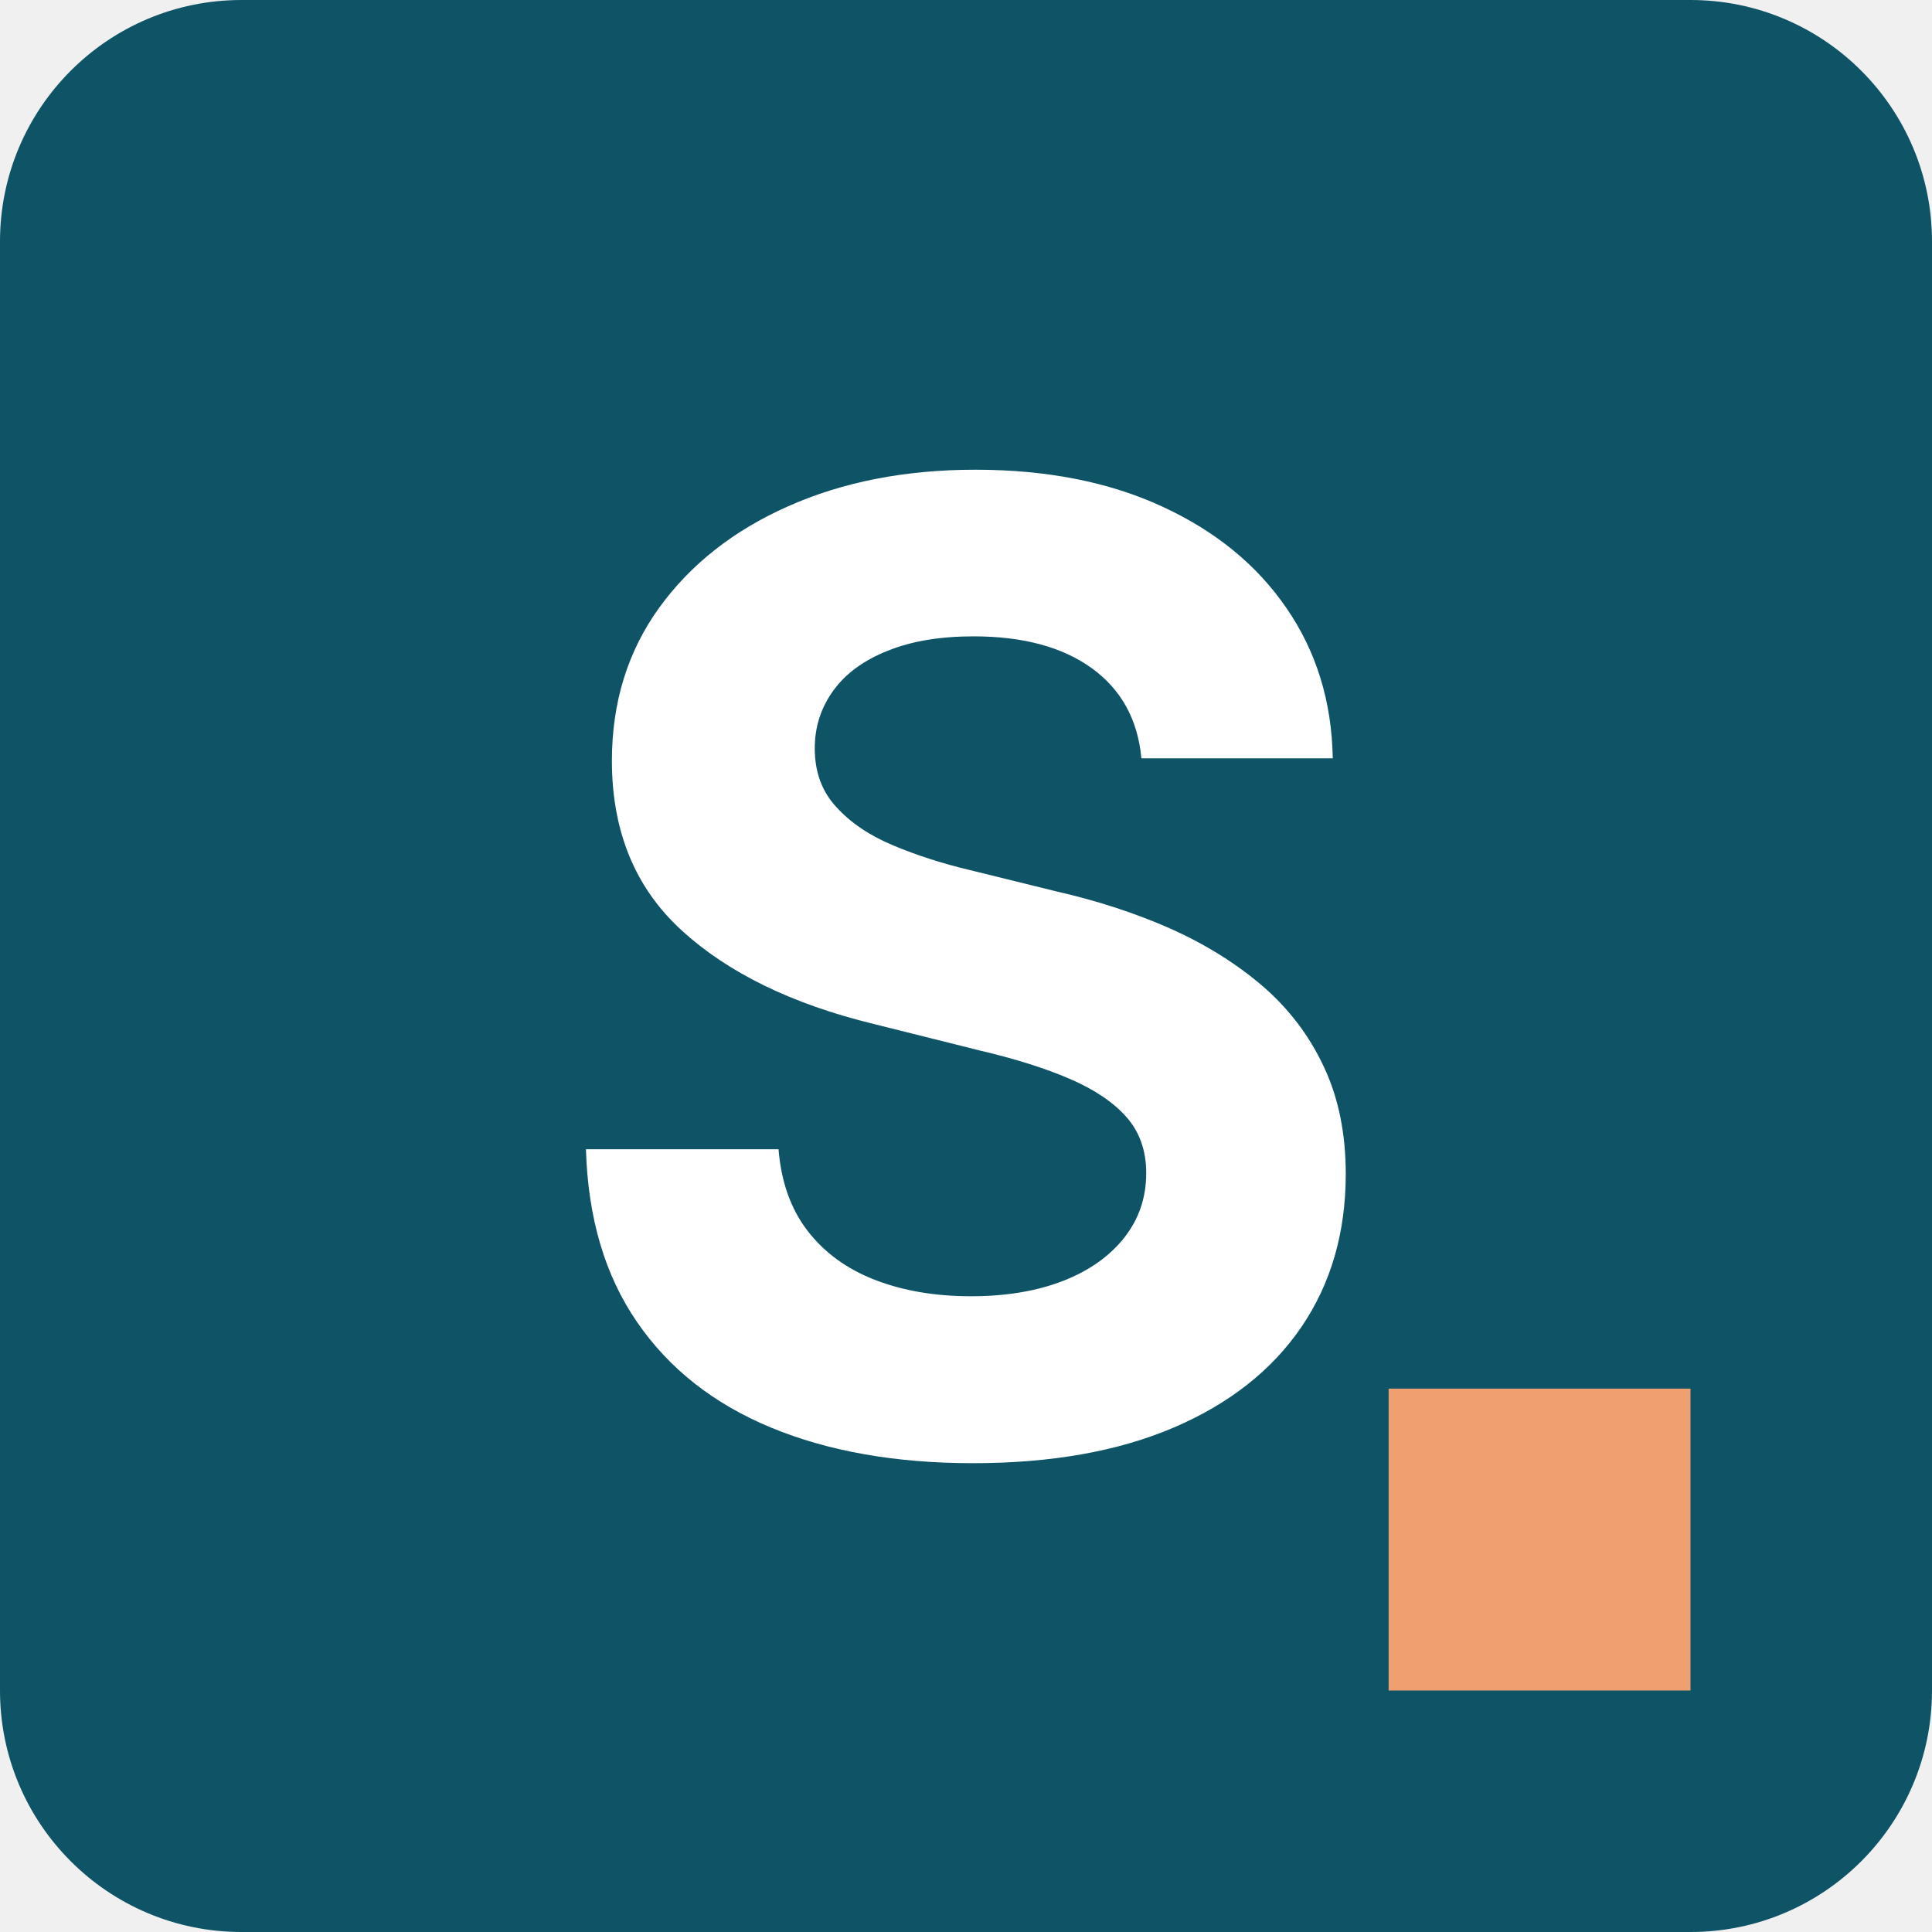
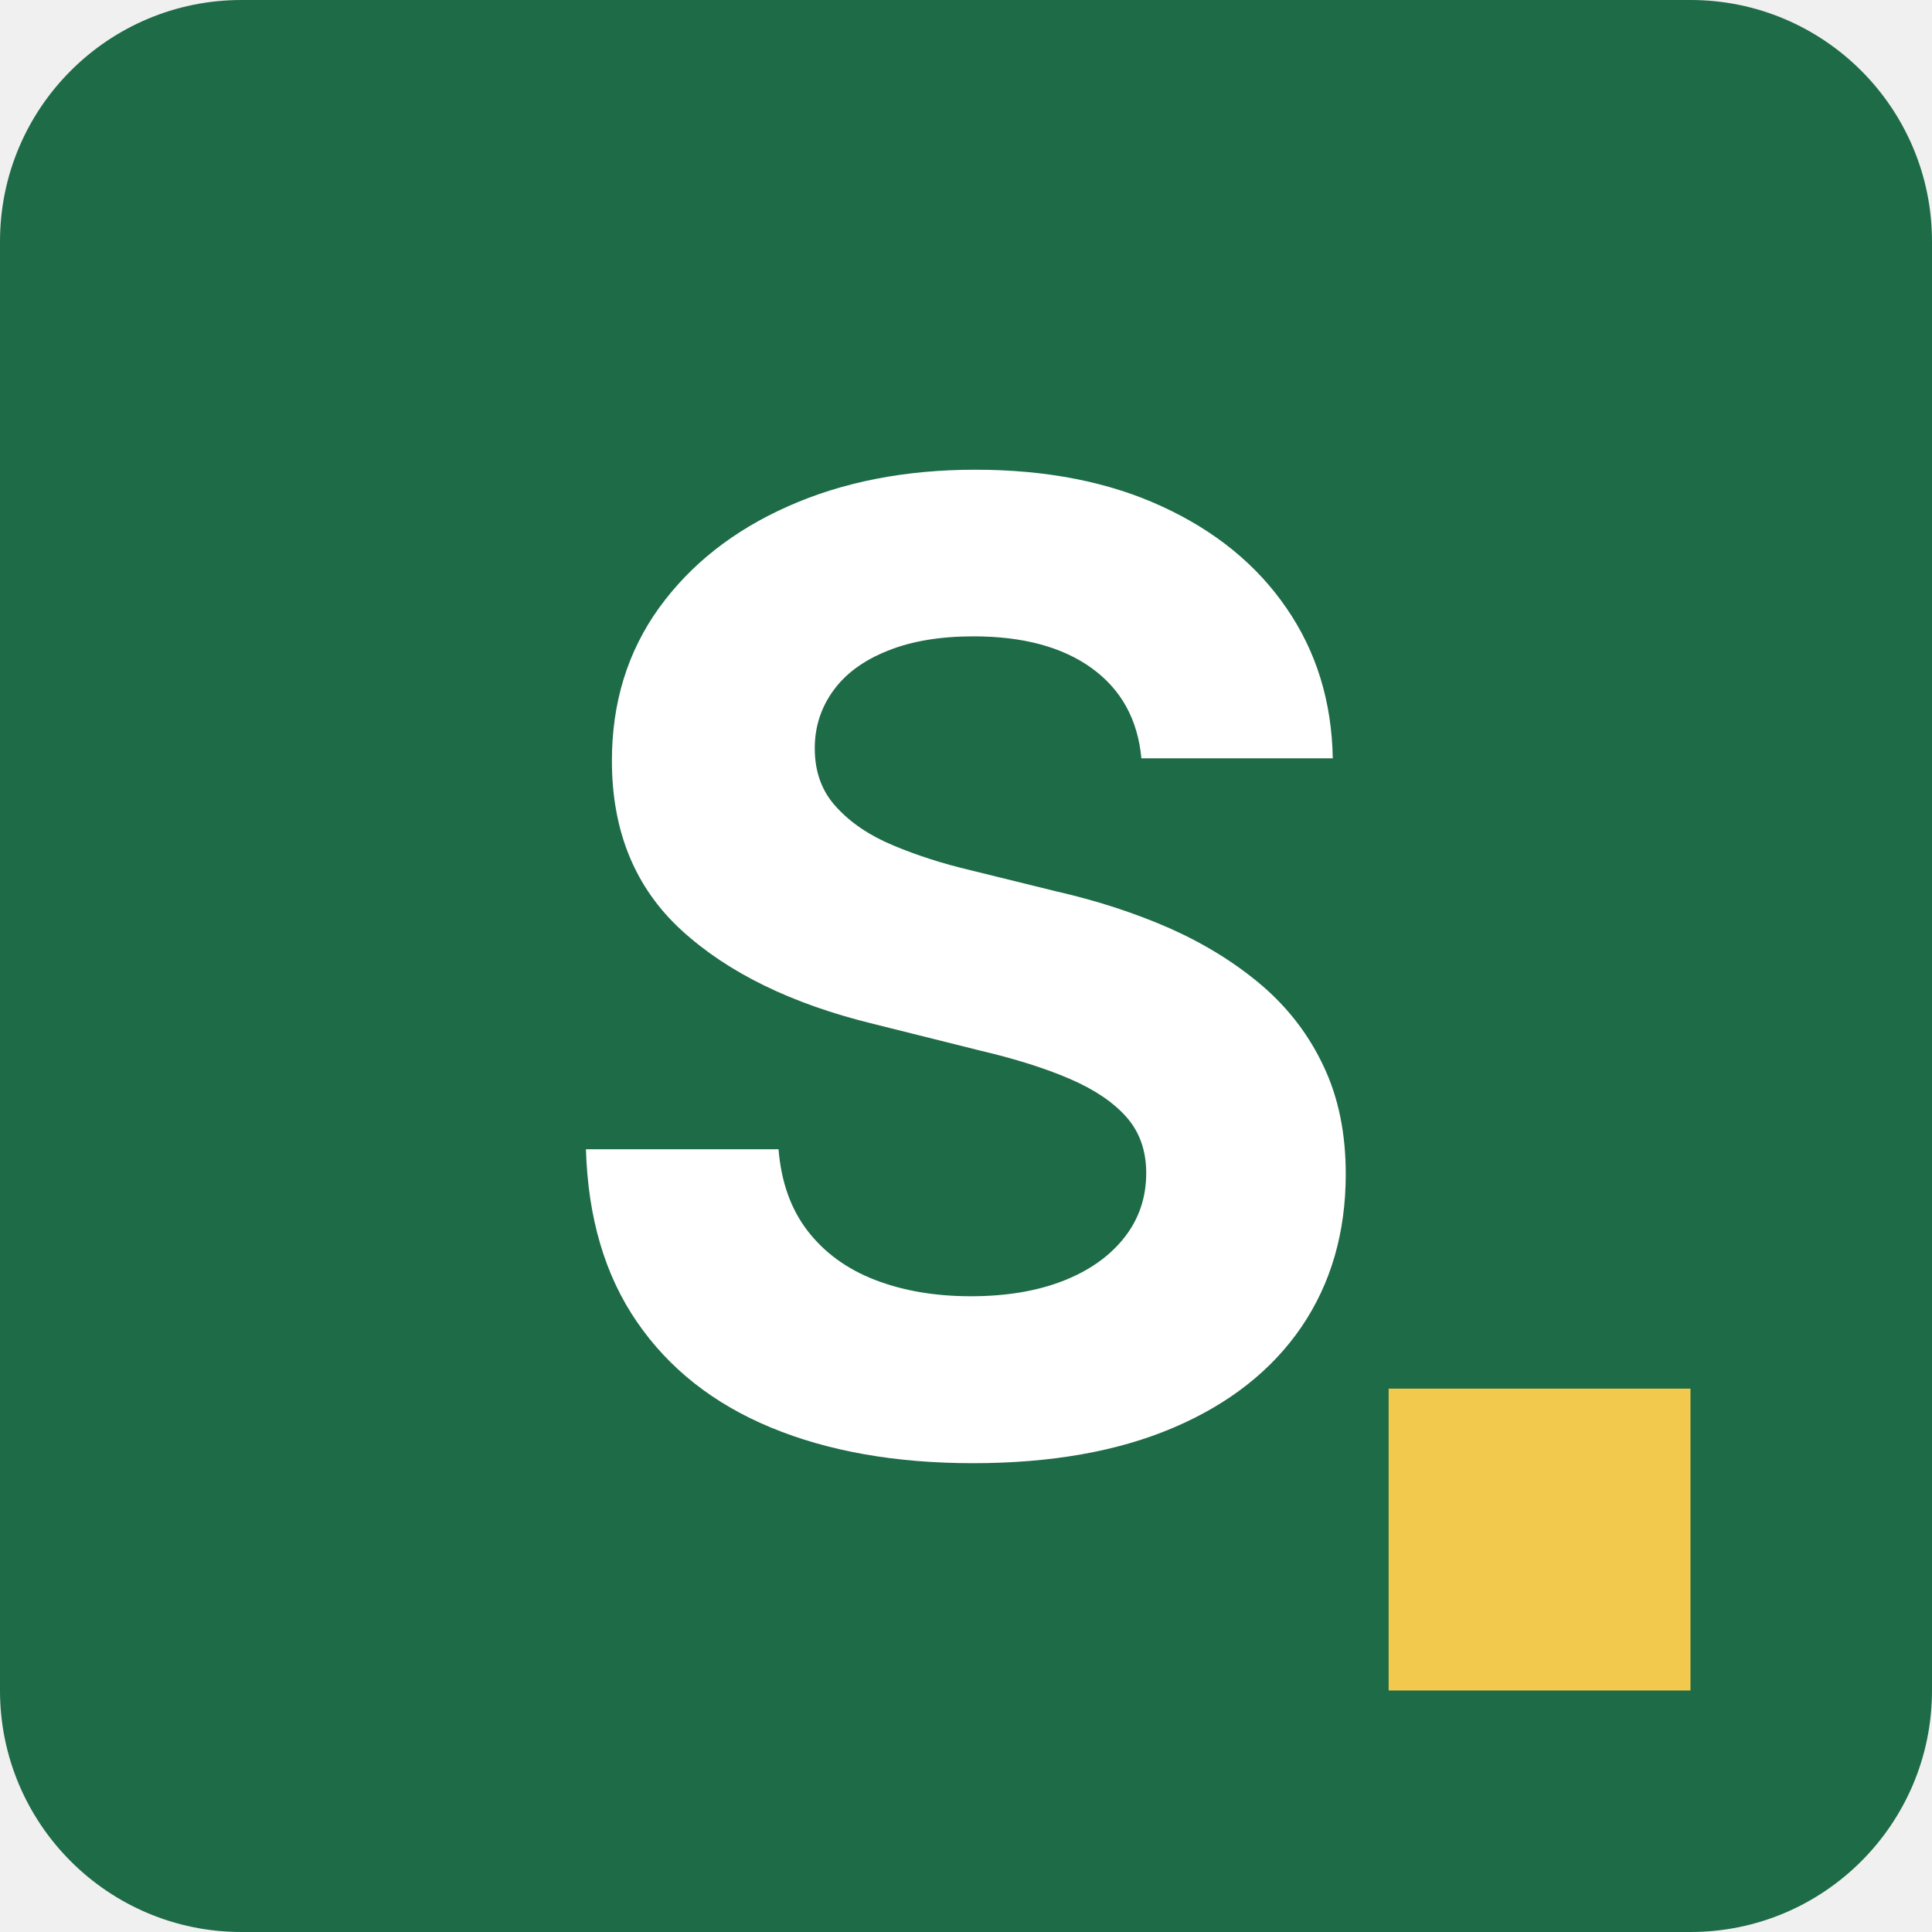
<svg xmlns="http://www.w3.org/2000/svg" viewBox="0 0 64 64">
-   <rect width="64" height="64" rx="8" fill="#0e5466" />
-   <rect x="46" y="46" width="10" height="10" fill="#f0a070" />
+   <rect width="64" height="64" rx="8" fill="#1e6b47" />
+   <rect x="46" y="46" width="10" height="10" fill="#f2c94c" />
  <path transform="translate(17.59 5.38)" fill="#ffffff" d="M14.64 43.09Q10.8 43.09 7.95 41.91Q5.1 40.73 3.51 38.41Q1.92 36.1 1.82 32.69H8.2Q8.33 34.31 9.16 35.39Q10 36.48 11.4 37.02Q12.8 37.56 14.57 37.56Q16.32 37.56 17.63 37.05Q18.93 36.54 19.66 35.61Q20.38 34.69 20.38 33.48Q20.38 32.37 19.73 31.63Q19.08 30.89 17.85 30.36Q16.62 29.83 14.87 29.42L11.35 28.54Q7.29 27.55 4.98 25.43Q2.68 23.32 2.68 19.82Q2.68 16.93 4.24 14.76Q5.81 12.59 8.52 11.39Q11.24 10.18 14.72 10.18Q18.27 10.18 20.91 11.4Q23.56 12.62 25.03 14.77Q26.51 16.92 26.56 19.74H20.22Q20.04 17.81 18.57 16.75Q17.11 15.7 14.66 15.7Q12.99 15.7 11.81 16.18Q10.63 16.65 10.02 17.49Q9.4 18.34 9.4 19.41Q9.4 20.59 10.12 21.36Q10.83 22.14 12.01 22.63Q13.18 23.12 14.53 23.44L17.41 24.15Q19.43 24.61 21.18 25.38Q22.92 26.16 24.23 27.28Q25.54 28.41 26.26 29.95Q26.99 31.49 26.99 33.51Q26.99 36.42 25.52 38.58Q24.05 40.73 21.29 41.91Q18.53 43.09 14.64 43.09Z" />
</svg>
